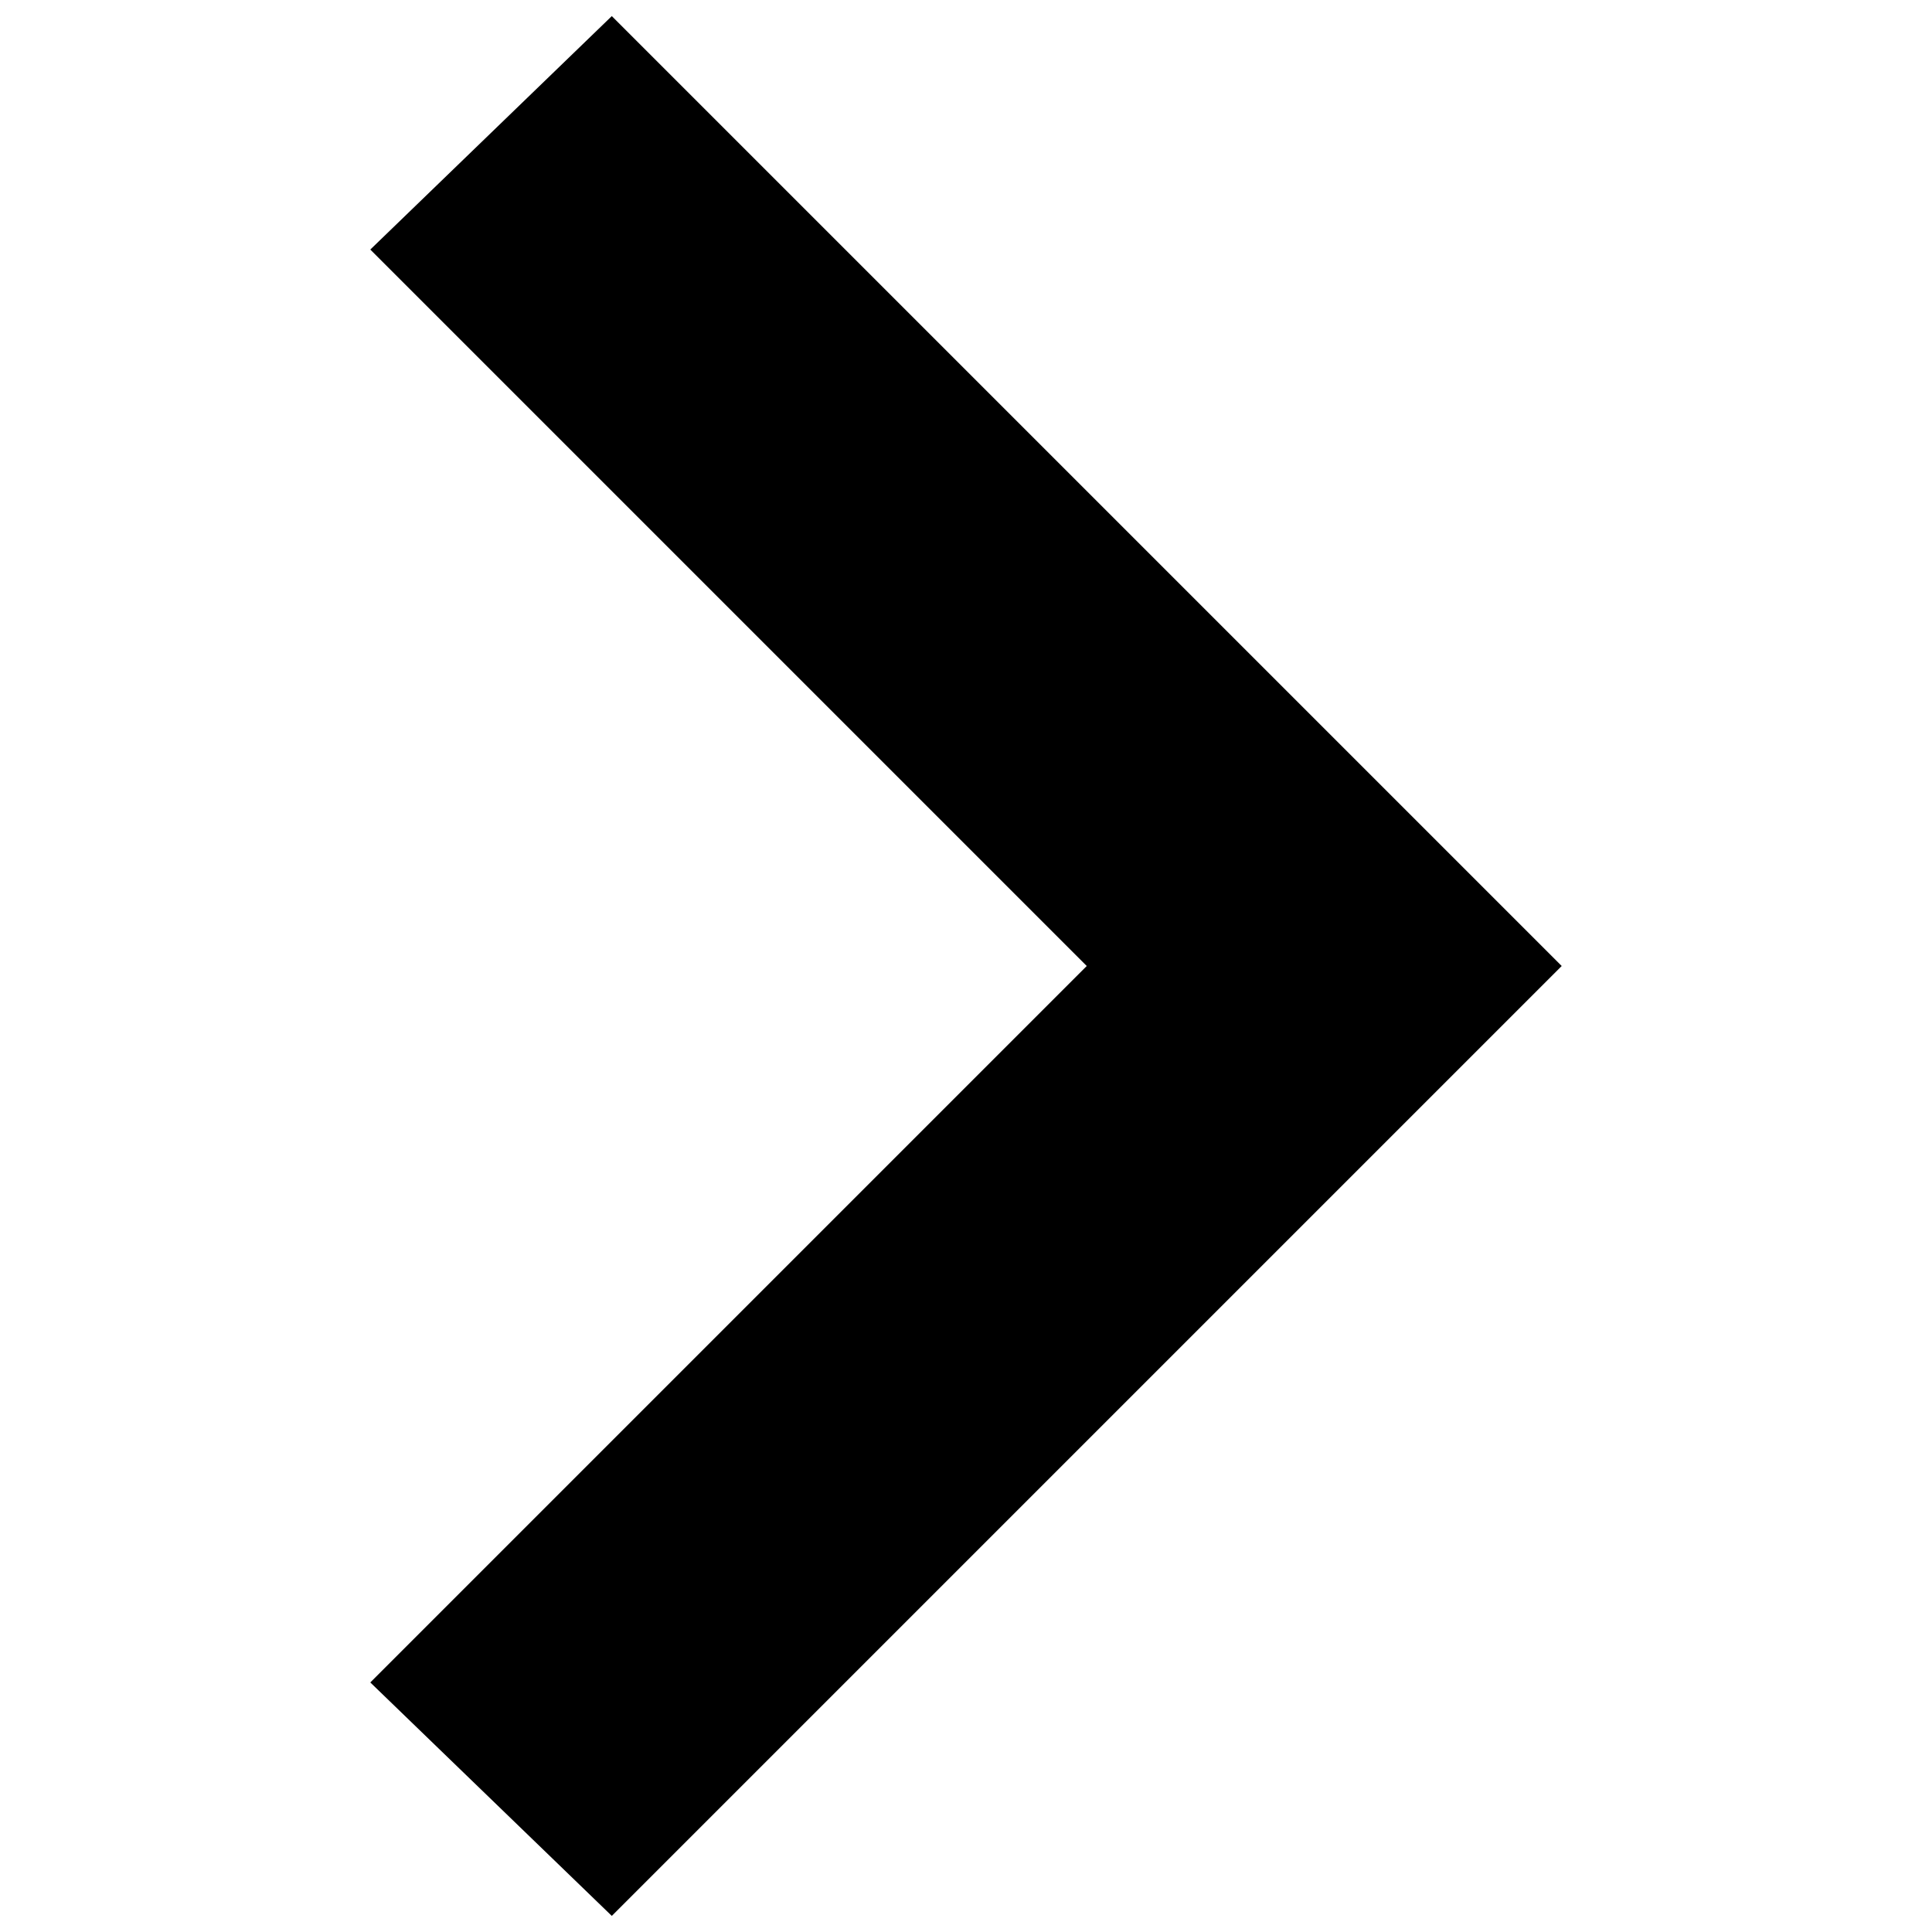
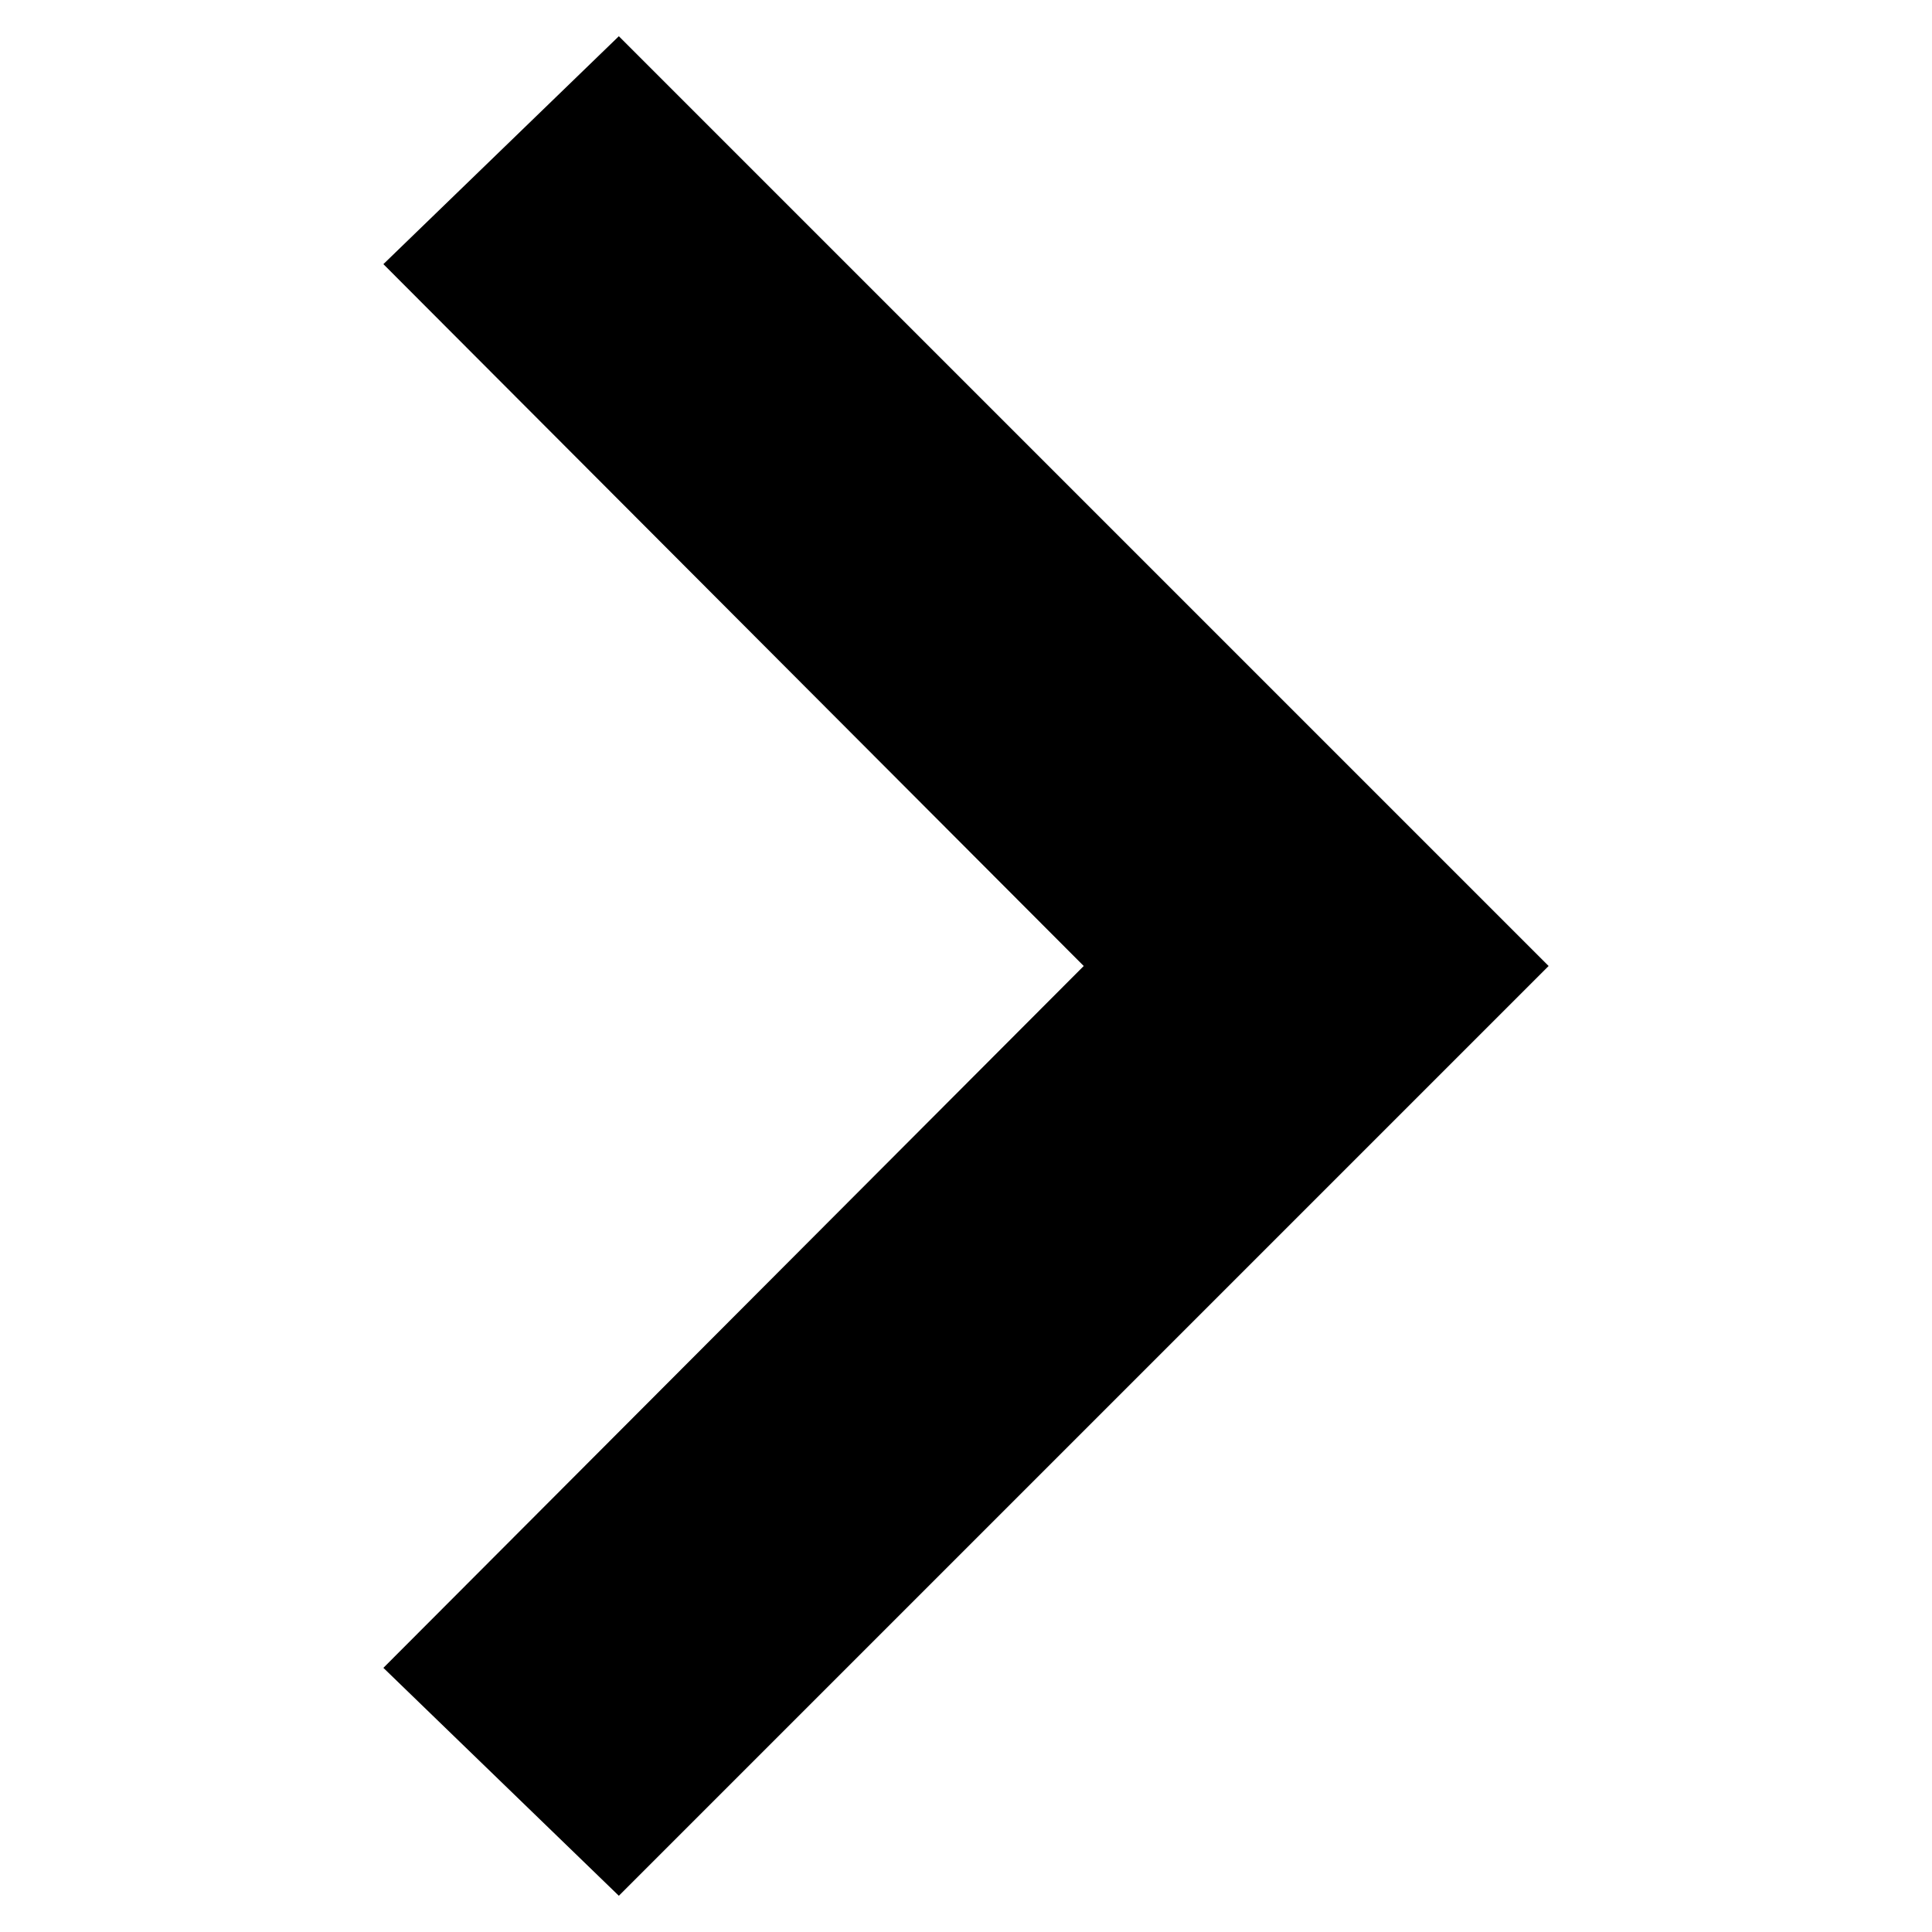
- <svg xmlns="http://www.w3.org/2000/svg" xmlns:xlink="http://www.w3.org/1999/xlink" version="1.1" id="Layer_1" x="0px" y="0px" viewBox="0 0 24 24" style="enable-background:new 0 0 24 24;" xml:space="preserve">
+ <svg xmlns="http://www.w3.org/2000/svg" xmlns:xlink="http://www.w3.org/1999/xlink" version="1.1" id="Layer_1" x="0px" y="0px" viewBox="0 0 128 128" style="enable-background:new 0 0 128 128;" xml:space="preserve">
  <style type="text/css">
- 	.st0{clip-path:url(#SVGID_2_);}
+ 	.st0{fill-rule:evenodd;clip-rule:evenodd;}
</style>
  <g>
-     <defs>
-       <polygon id="SVGID_1_" points="7.6,0.2 4.6,3.1 13.5,12 4.6,20.9 7.6,23.8 19.4,12   " />
-     </defs>
-     <use xlink:href="#SVGID_1_" style="overflow:visible;fill-rule:evenodd;clip-rule:evenodd;" />
-     <clipPath id="SVGID_2_">
-       <use xlink:href="#SVGID_1_" style="overflow:visible;" />
-     </clipPath>
-     <g class="st0">
+     <g>
+       <polygon id="SVGID_1_" class="st0" points="41,2.4 25.4,17.5 71.8,64 25.4,110.5 41,125.6 102.6,64   " />
+     </g>
+     <g>
      <defs>
-         <rect id="SVGID_3_" x="-707.6" y="-1623.6" width="1400" height="3191" />
+         <polygon id="SVGID_2_" points="41,2.4 25.4,17.5 71.8,64 25.4,110.5 41,125.6 102.6,64    " />
      </defs>
-       <clipPath id="SVGID_4_">
-         <use xlink:href="#SVGID_3_" style="overflow:visible;" />
+       <clipPath id="SVGID_3_">
+         <use xlink:href="#SVGID_2_" style="overflow:visible;" />
      </clipPath>
    </g>
  </g>
</svg>
